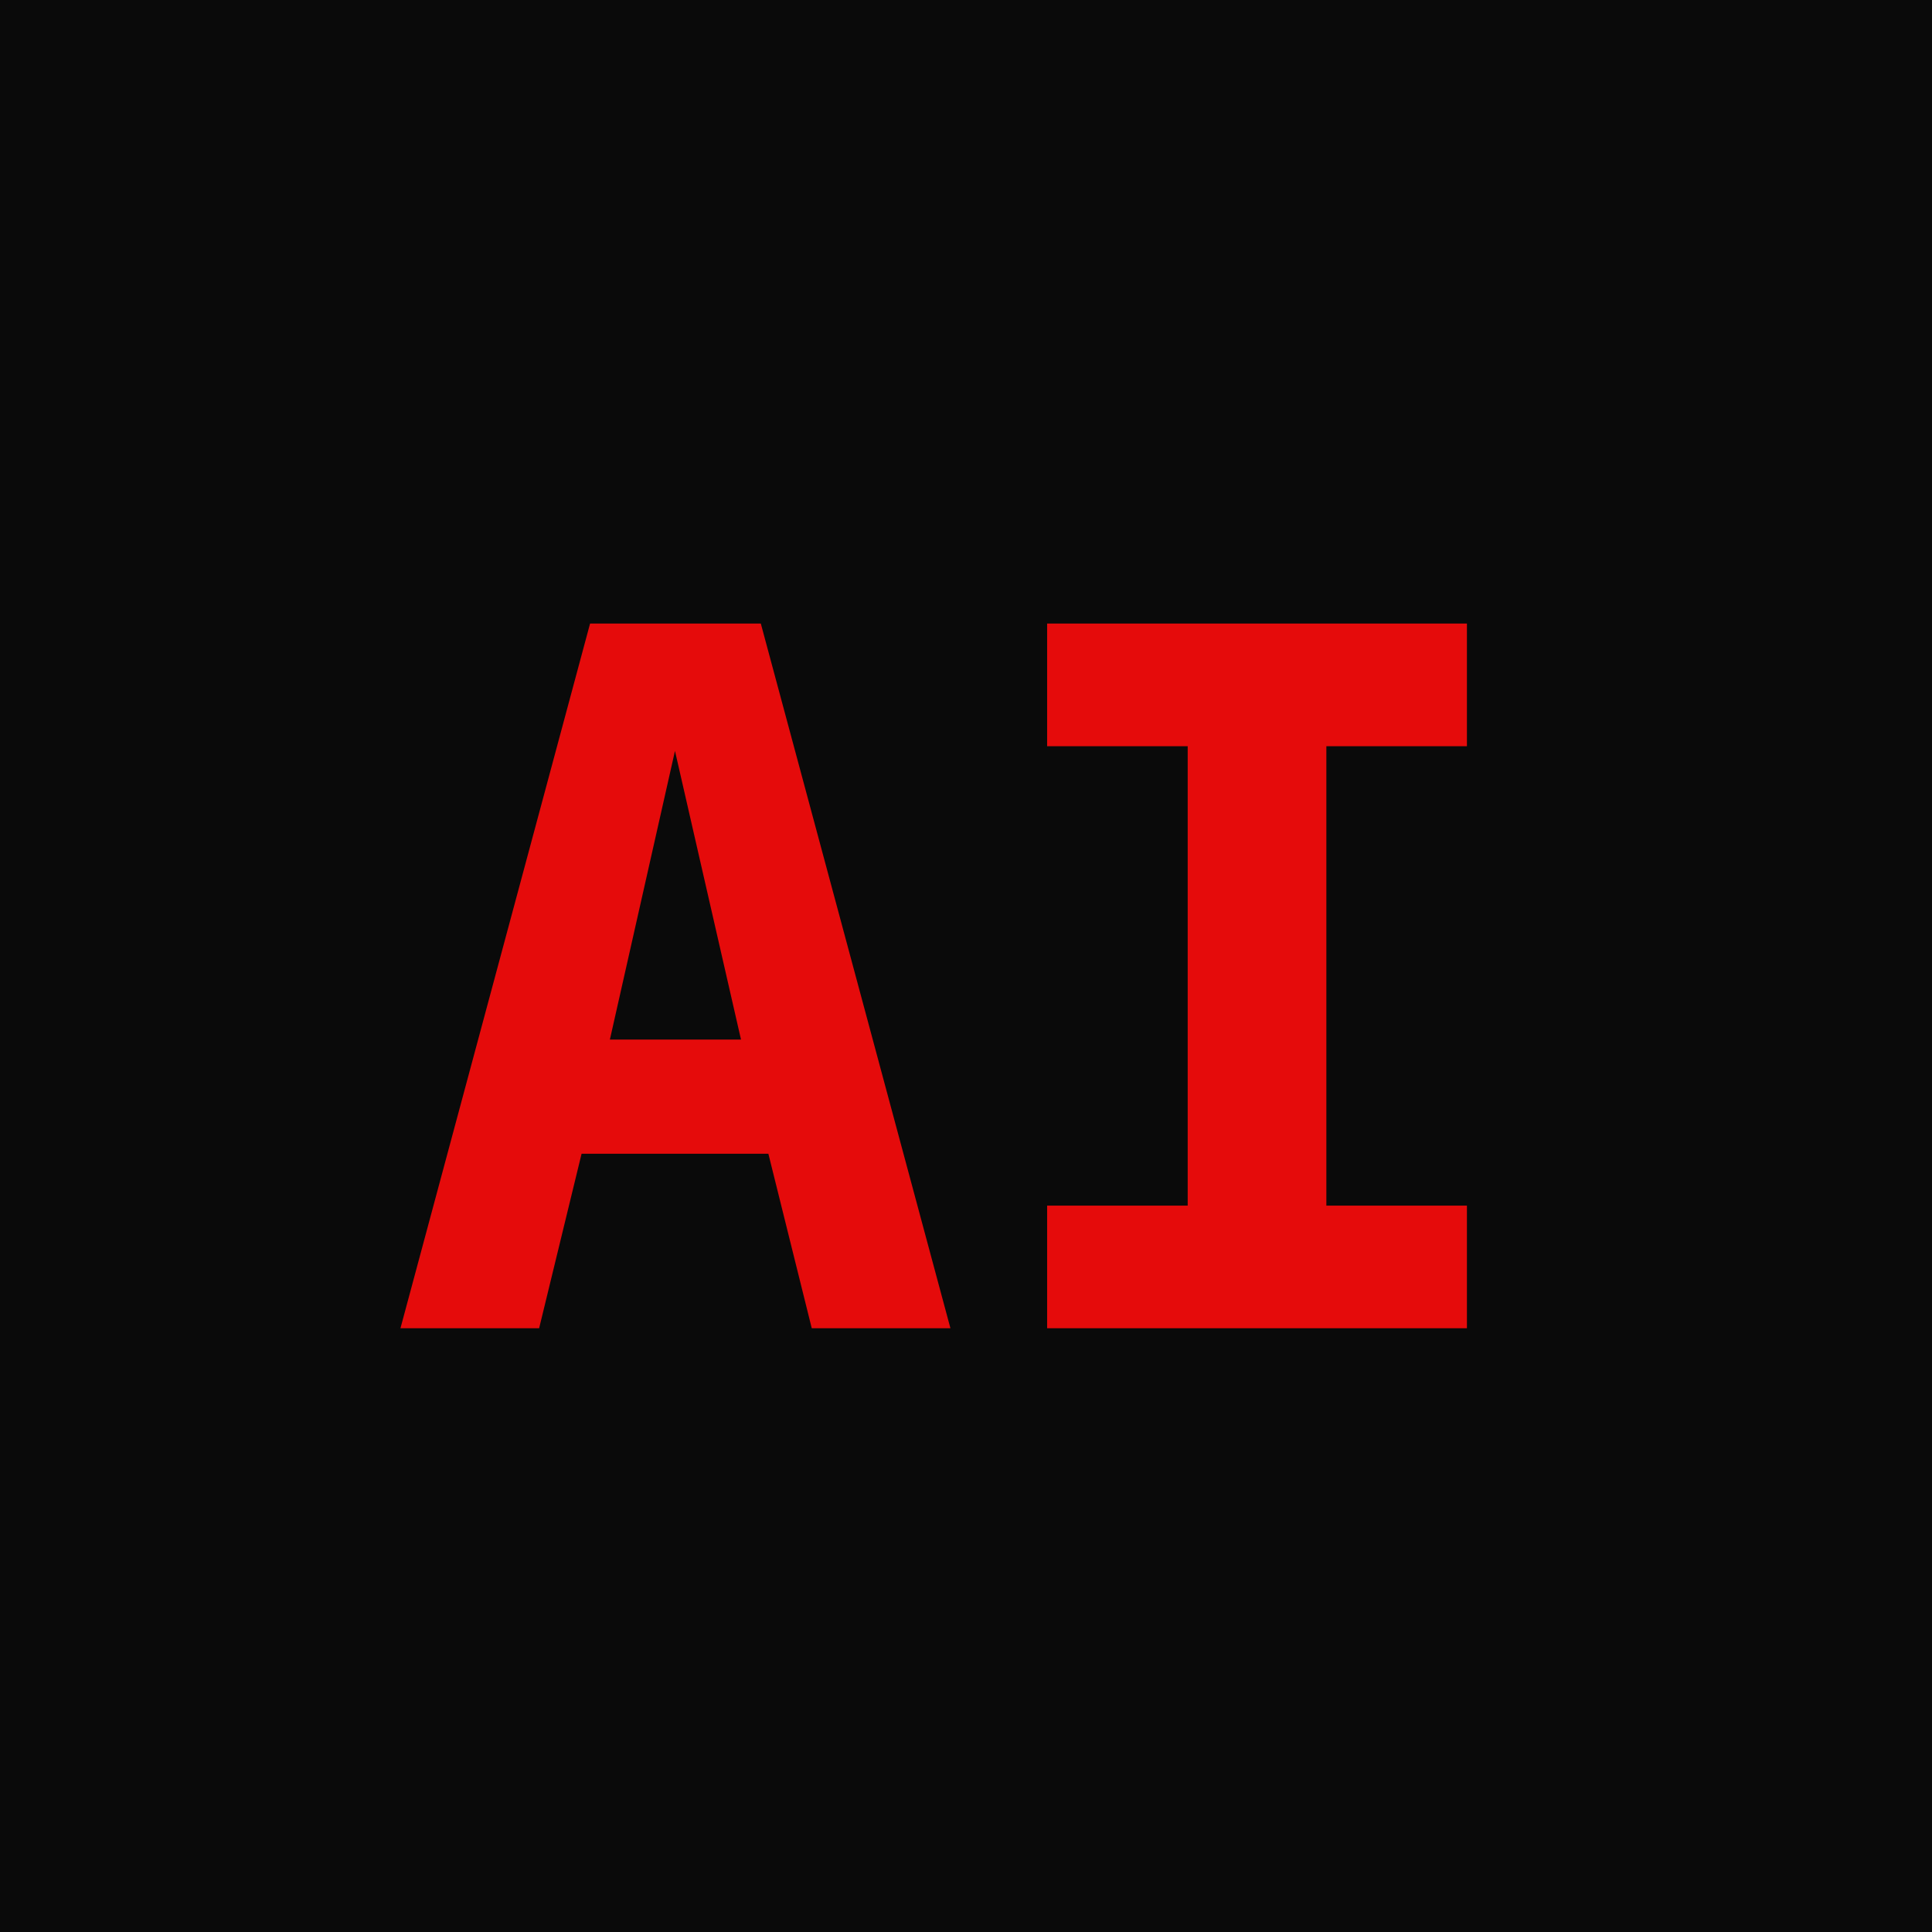
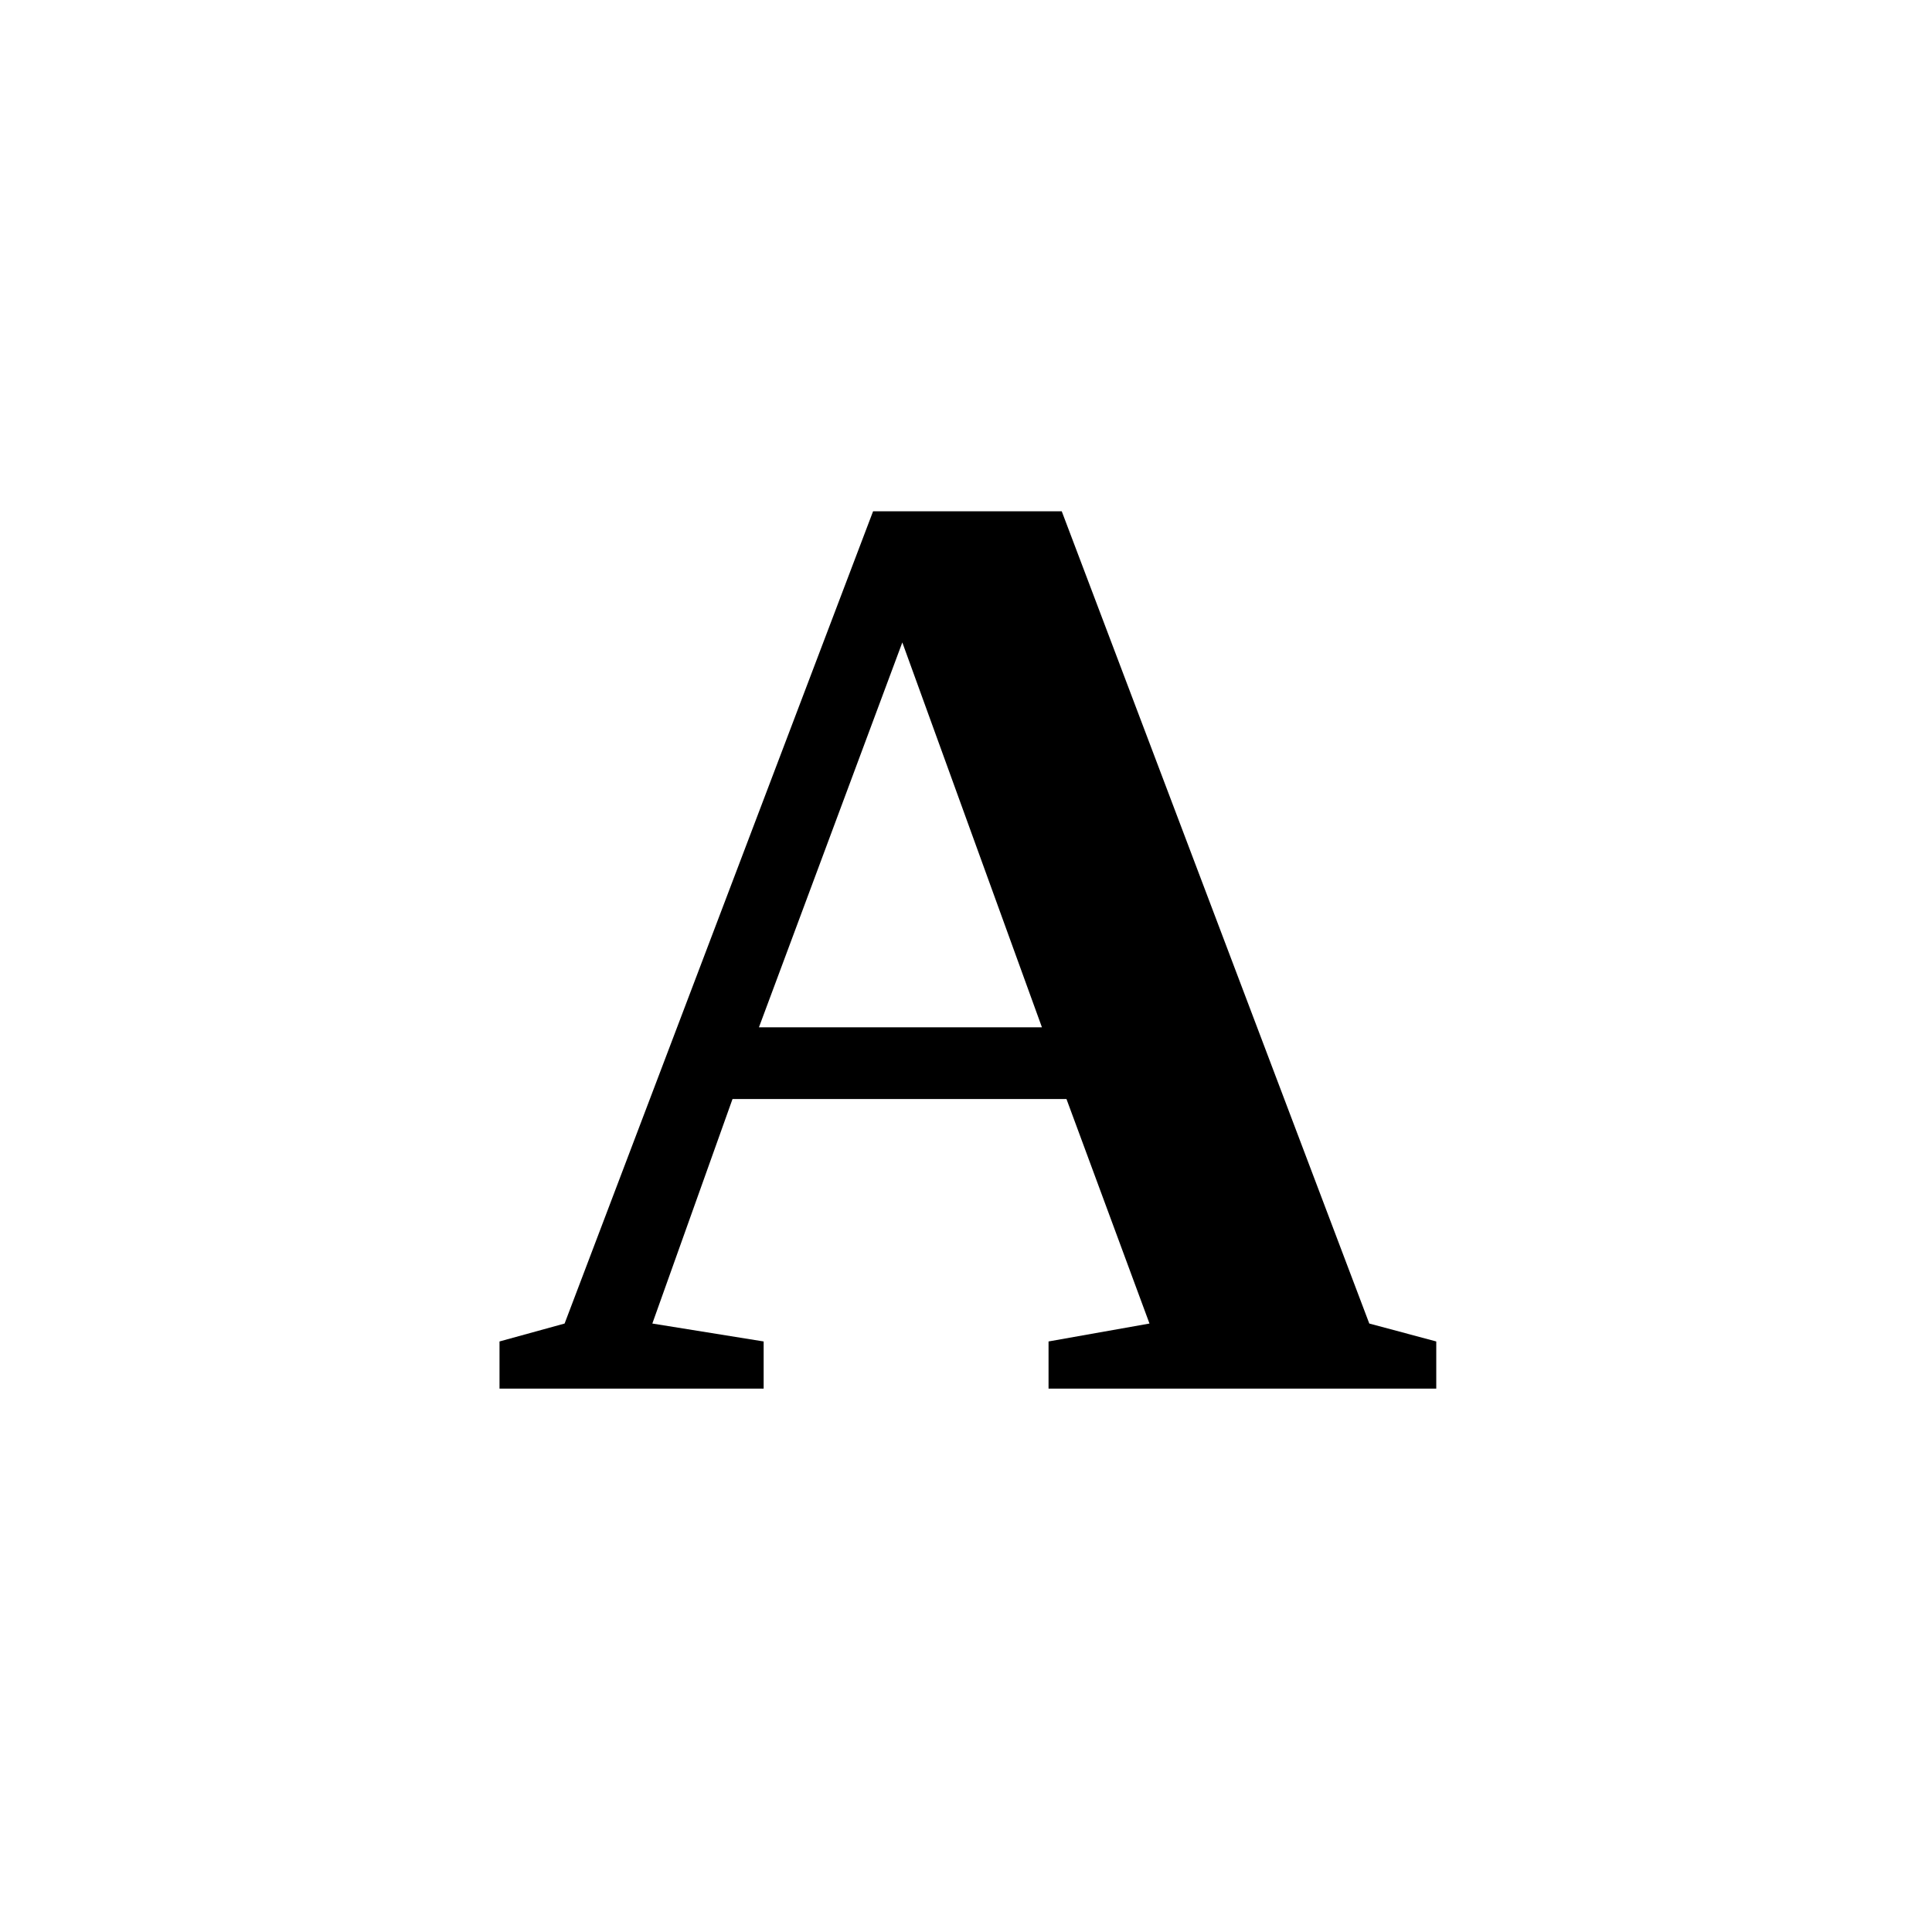
<svg xmlns="http://www.w3.org/2000/svg" viewBox="0 0 32 32">
-   <rect width="32" height="32" fill="#0a0a0a" />
-   <text x="16" y="22" font-family="monospace" font-size="16" font-weight="700" text-anchor="middle" fill="#e50b0b">AI</text>
+   <rect width="32" height="32" fill="#ffffff" />
+   <text x="16" y="23" font-family="Georgia, 'Times New Roman', serif" font-size="22" font-weight="700" text-anchor="middle" fill="#000000">A</text>
</svg>
